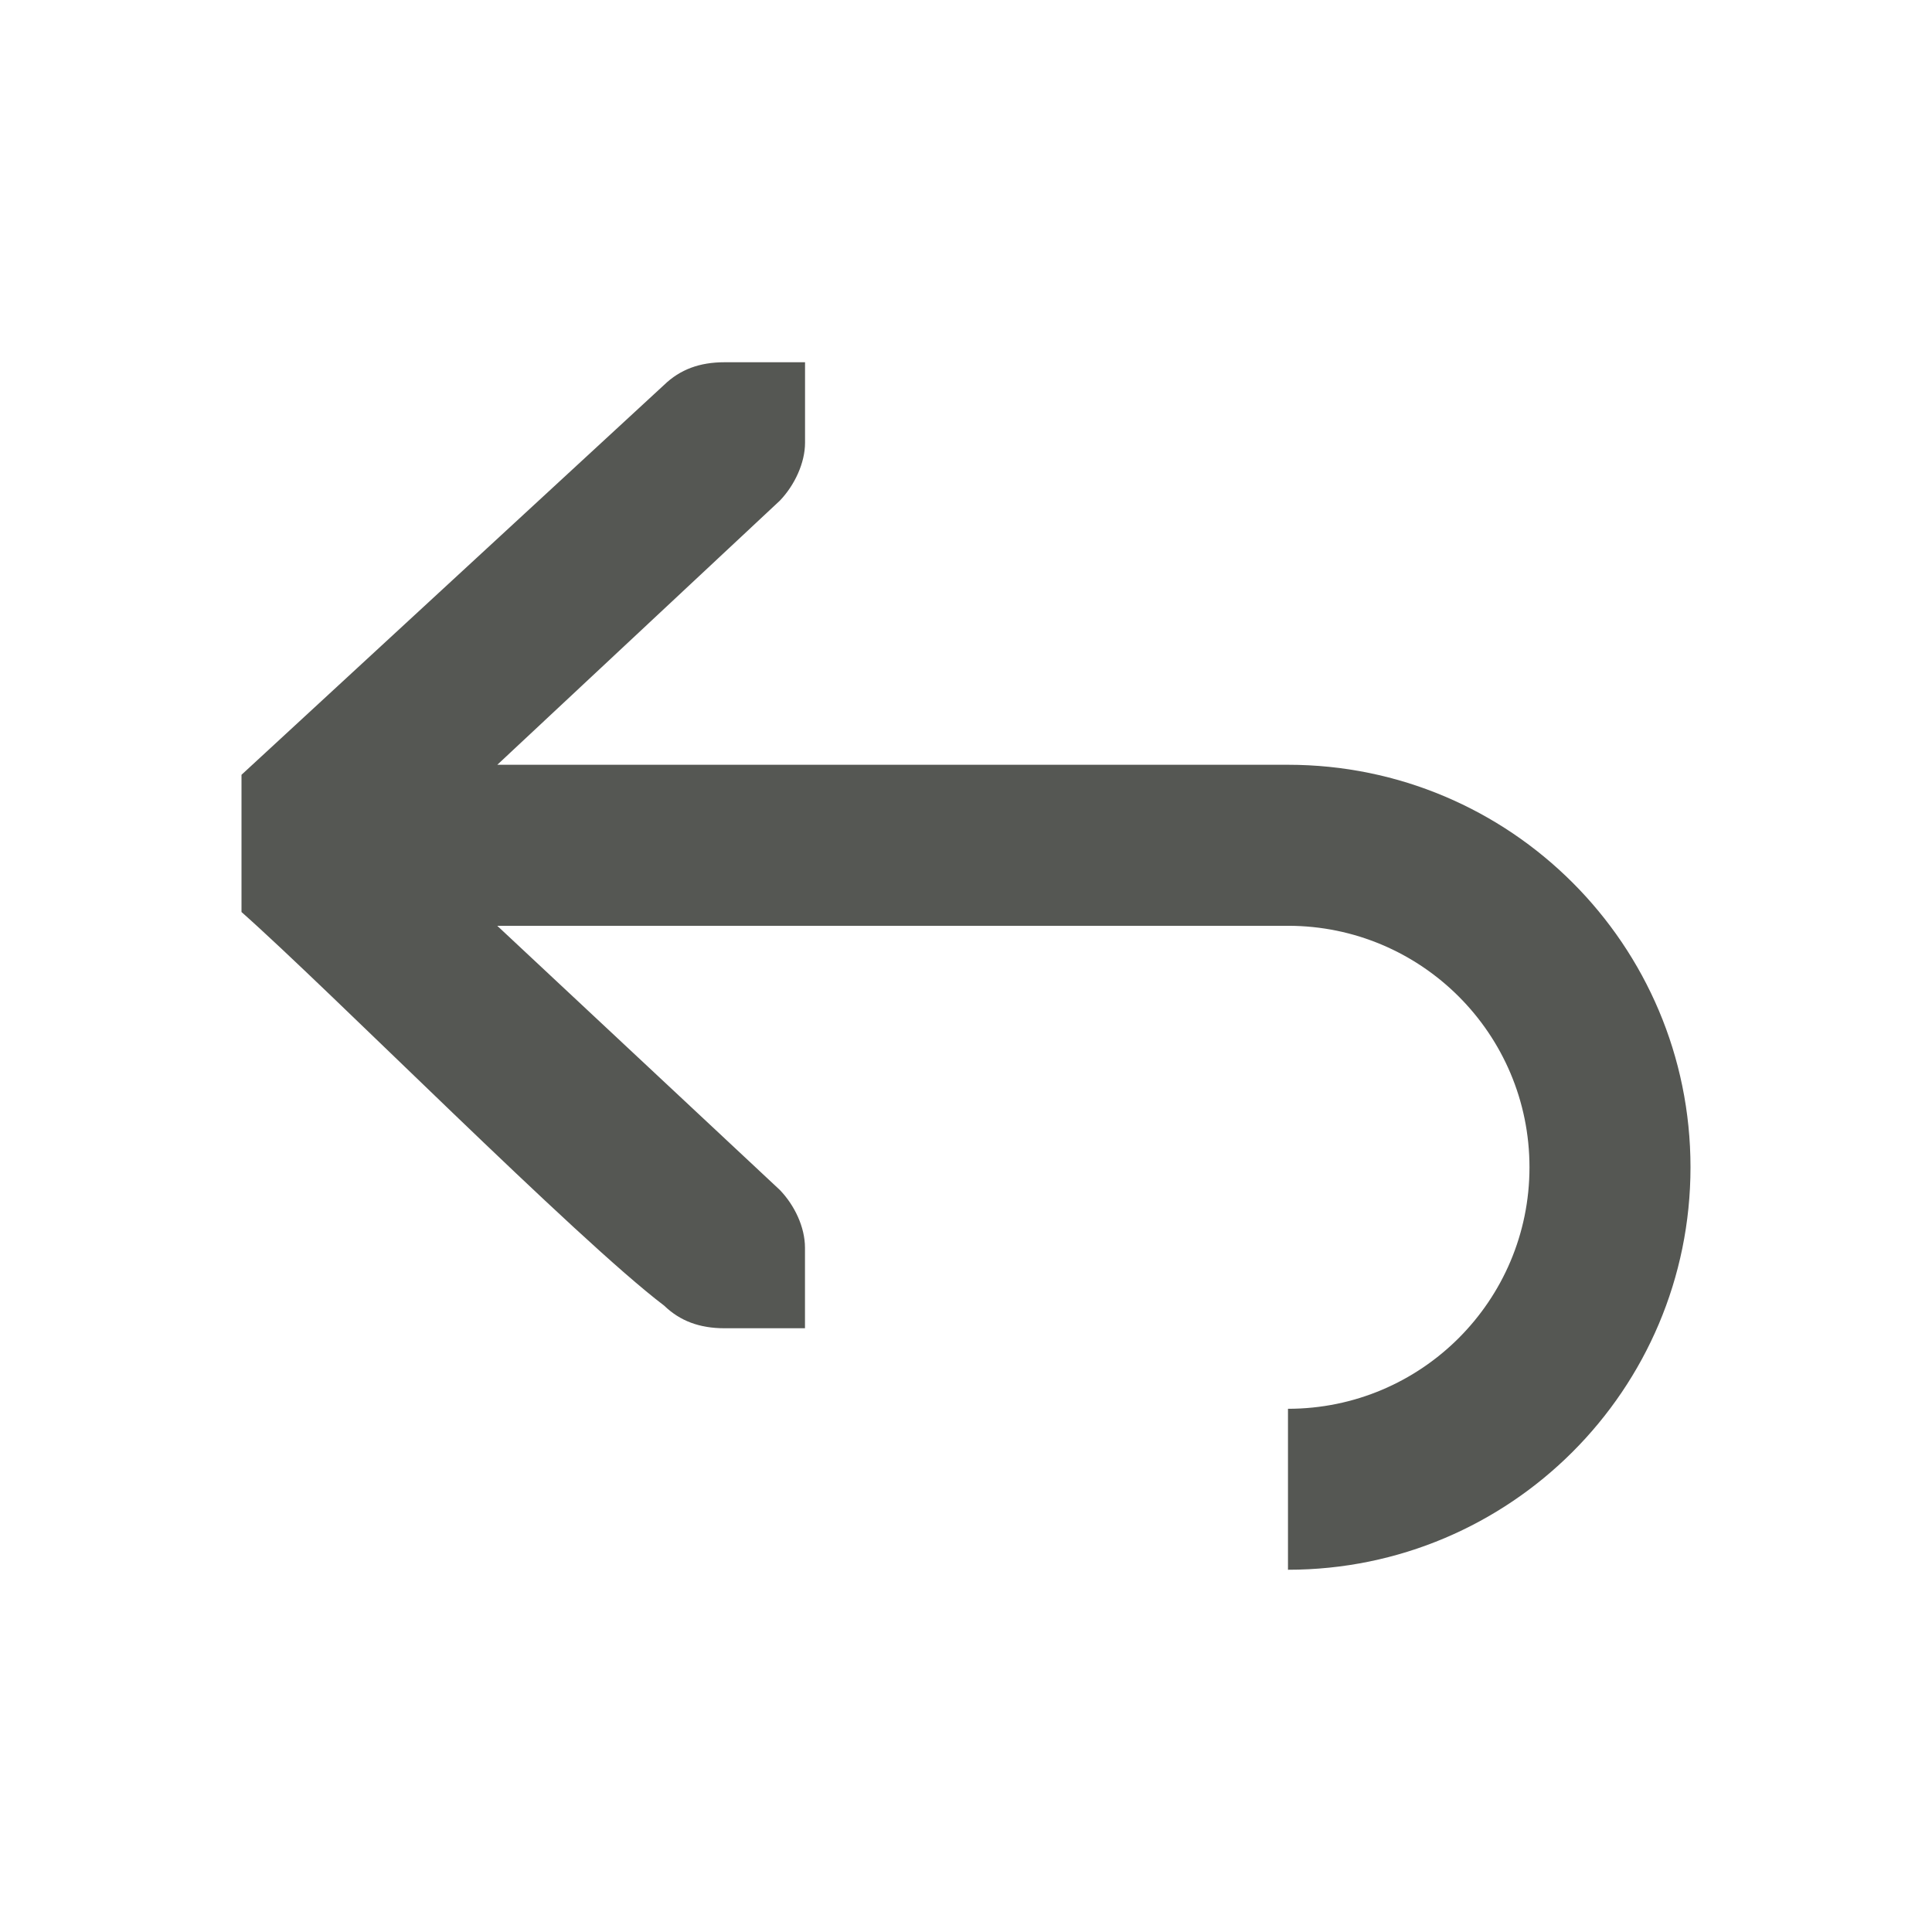
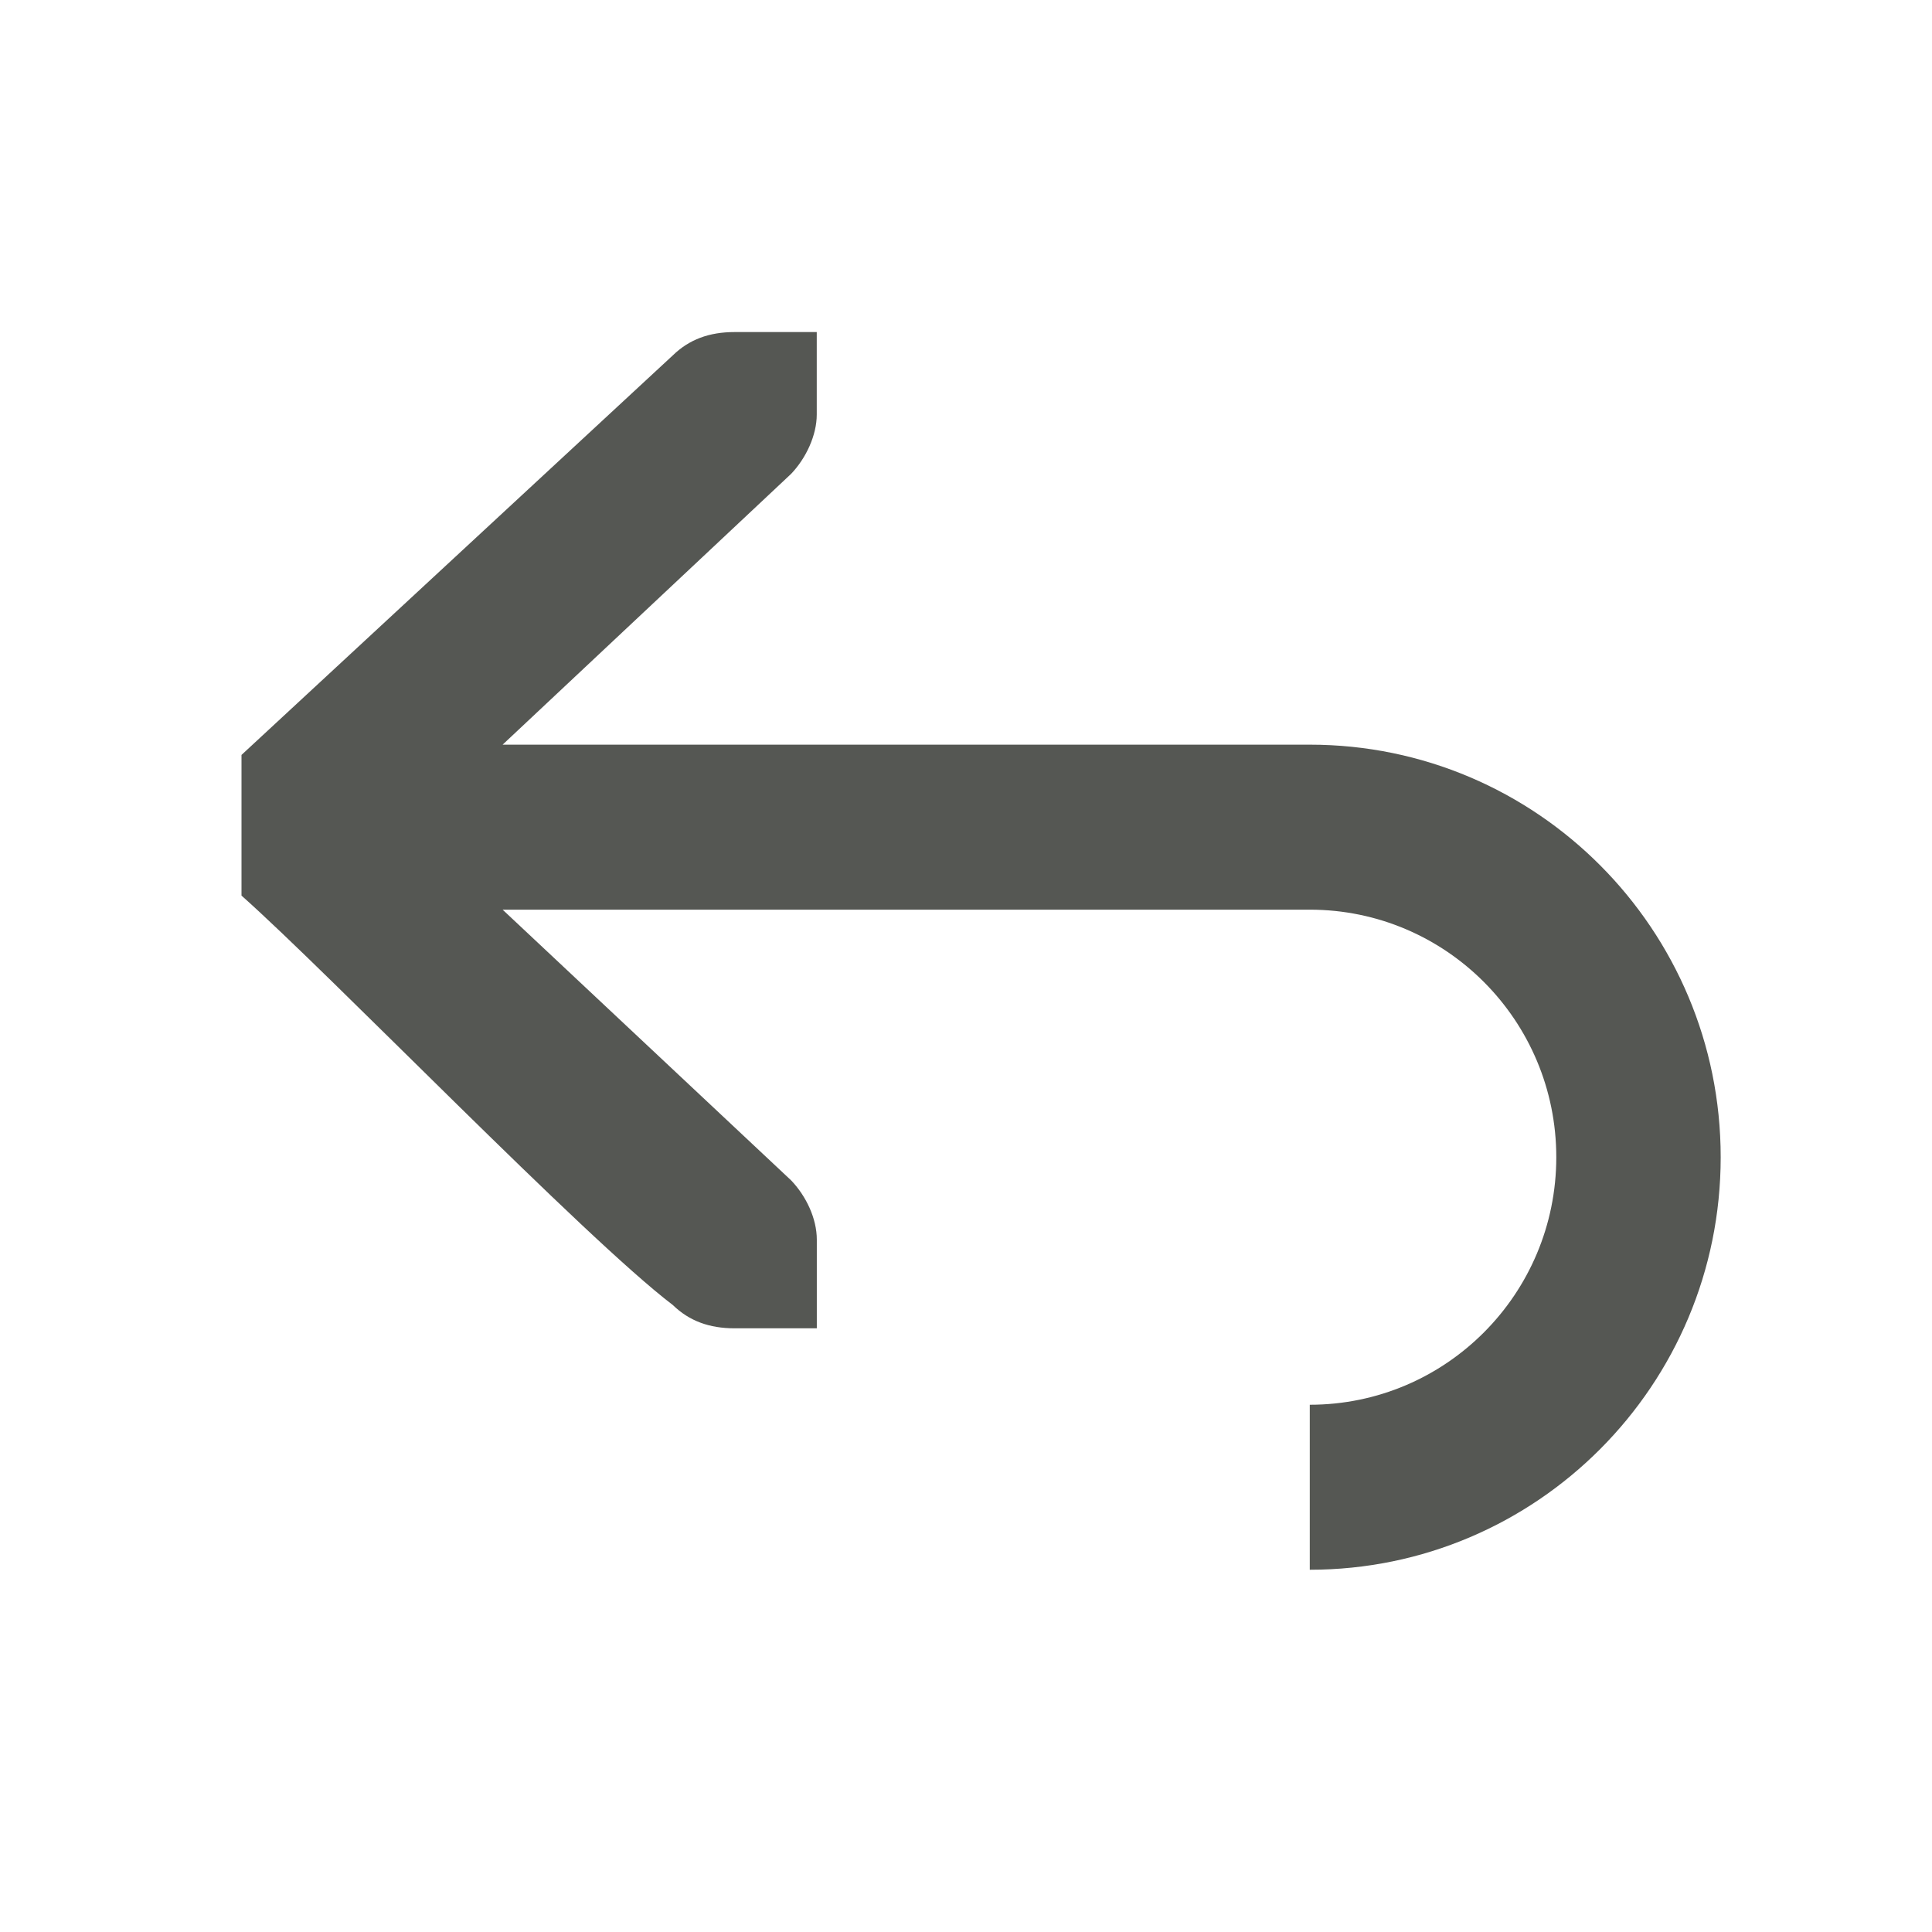
<svg xmlns="http://www.w3.org/2000/svg" viewBox="0 0 32 32" version="1.1" id="svg4" width="32" height="32">
  <defs id="defs8" />
-   <path d="m 12,6 c -0.413,0 -0.736,0.12 -1,0.375 L 4,12.833 v 2.273 C 5.445,16.384 9.555,20.531 11,21.625 11.264,21.88 11.587,22 12,22 h 0.781 0.552 v -1.333 c 0,-0.343 -0.173,-0.705 -0.417,-0.958 l -4.68,-4.375 H 21.333 c 2.209,0 4,1.791 4,4 0,2.209 -1.791,4 -4,4 V 26 C 25.015,26 28,23.015 28,19.333 28,15.651 25.015,12.667 21.333,12.667 H 8.237 L 12.917,8.292 c 0.244,-0.254 0.417,-0.625 0.417,-0.958 V 6 H 12.781 Z" id="path2" style="fill:#555753;stroke-width:1" />
+   <path d="m 12.167,5.5 c -0.421,0 -0.752,0.123 -1.021,0.384 L 4,12.504 v 2.33 c 1.475,1.309 5.671,5.661 7.146,6.783 0.269,0.261 0.6,0.384 1.021,0.384 h 0.798 0.564 v -1.468 c 0,-0.351 -0.177,-0.722 -0.425,-0.982 L 8.325,15.067 h 13.369 c 2.255,0 4.083,1.836 4.083,4.1 0,2.264 -1.828,4.1 -4.083,4.1 v 2.733 c 3.759,0 6.806,-3.059 6.806,-6.833 0,-3.774 -3.047,-6.833 -6.806,-6.833 H 8.325 L 13.103,7.849 C 13.351,7.589 13.528,7.208 13.528,6.867 V 5.5 h -0.564 z" id="path2" style="fill:#555753;stroke-width:1" />
</svg>
